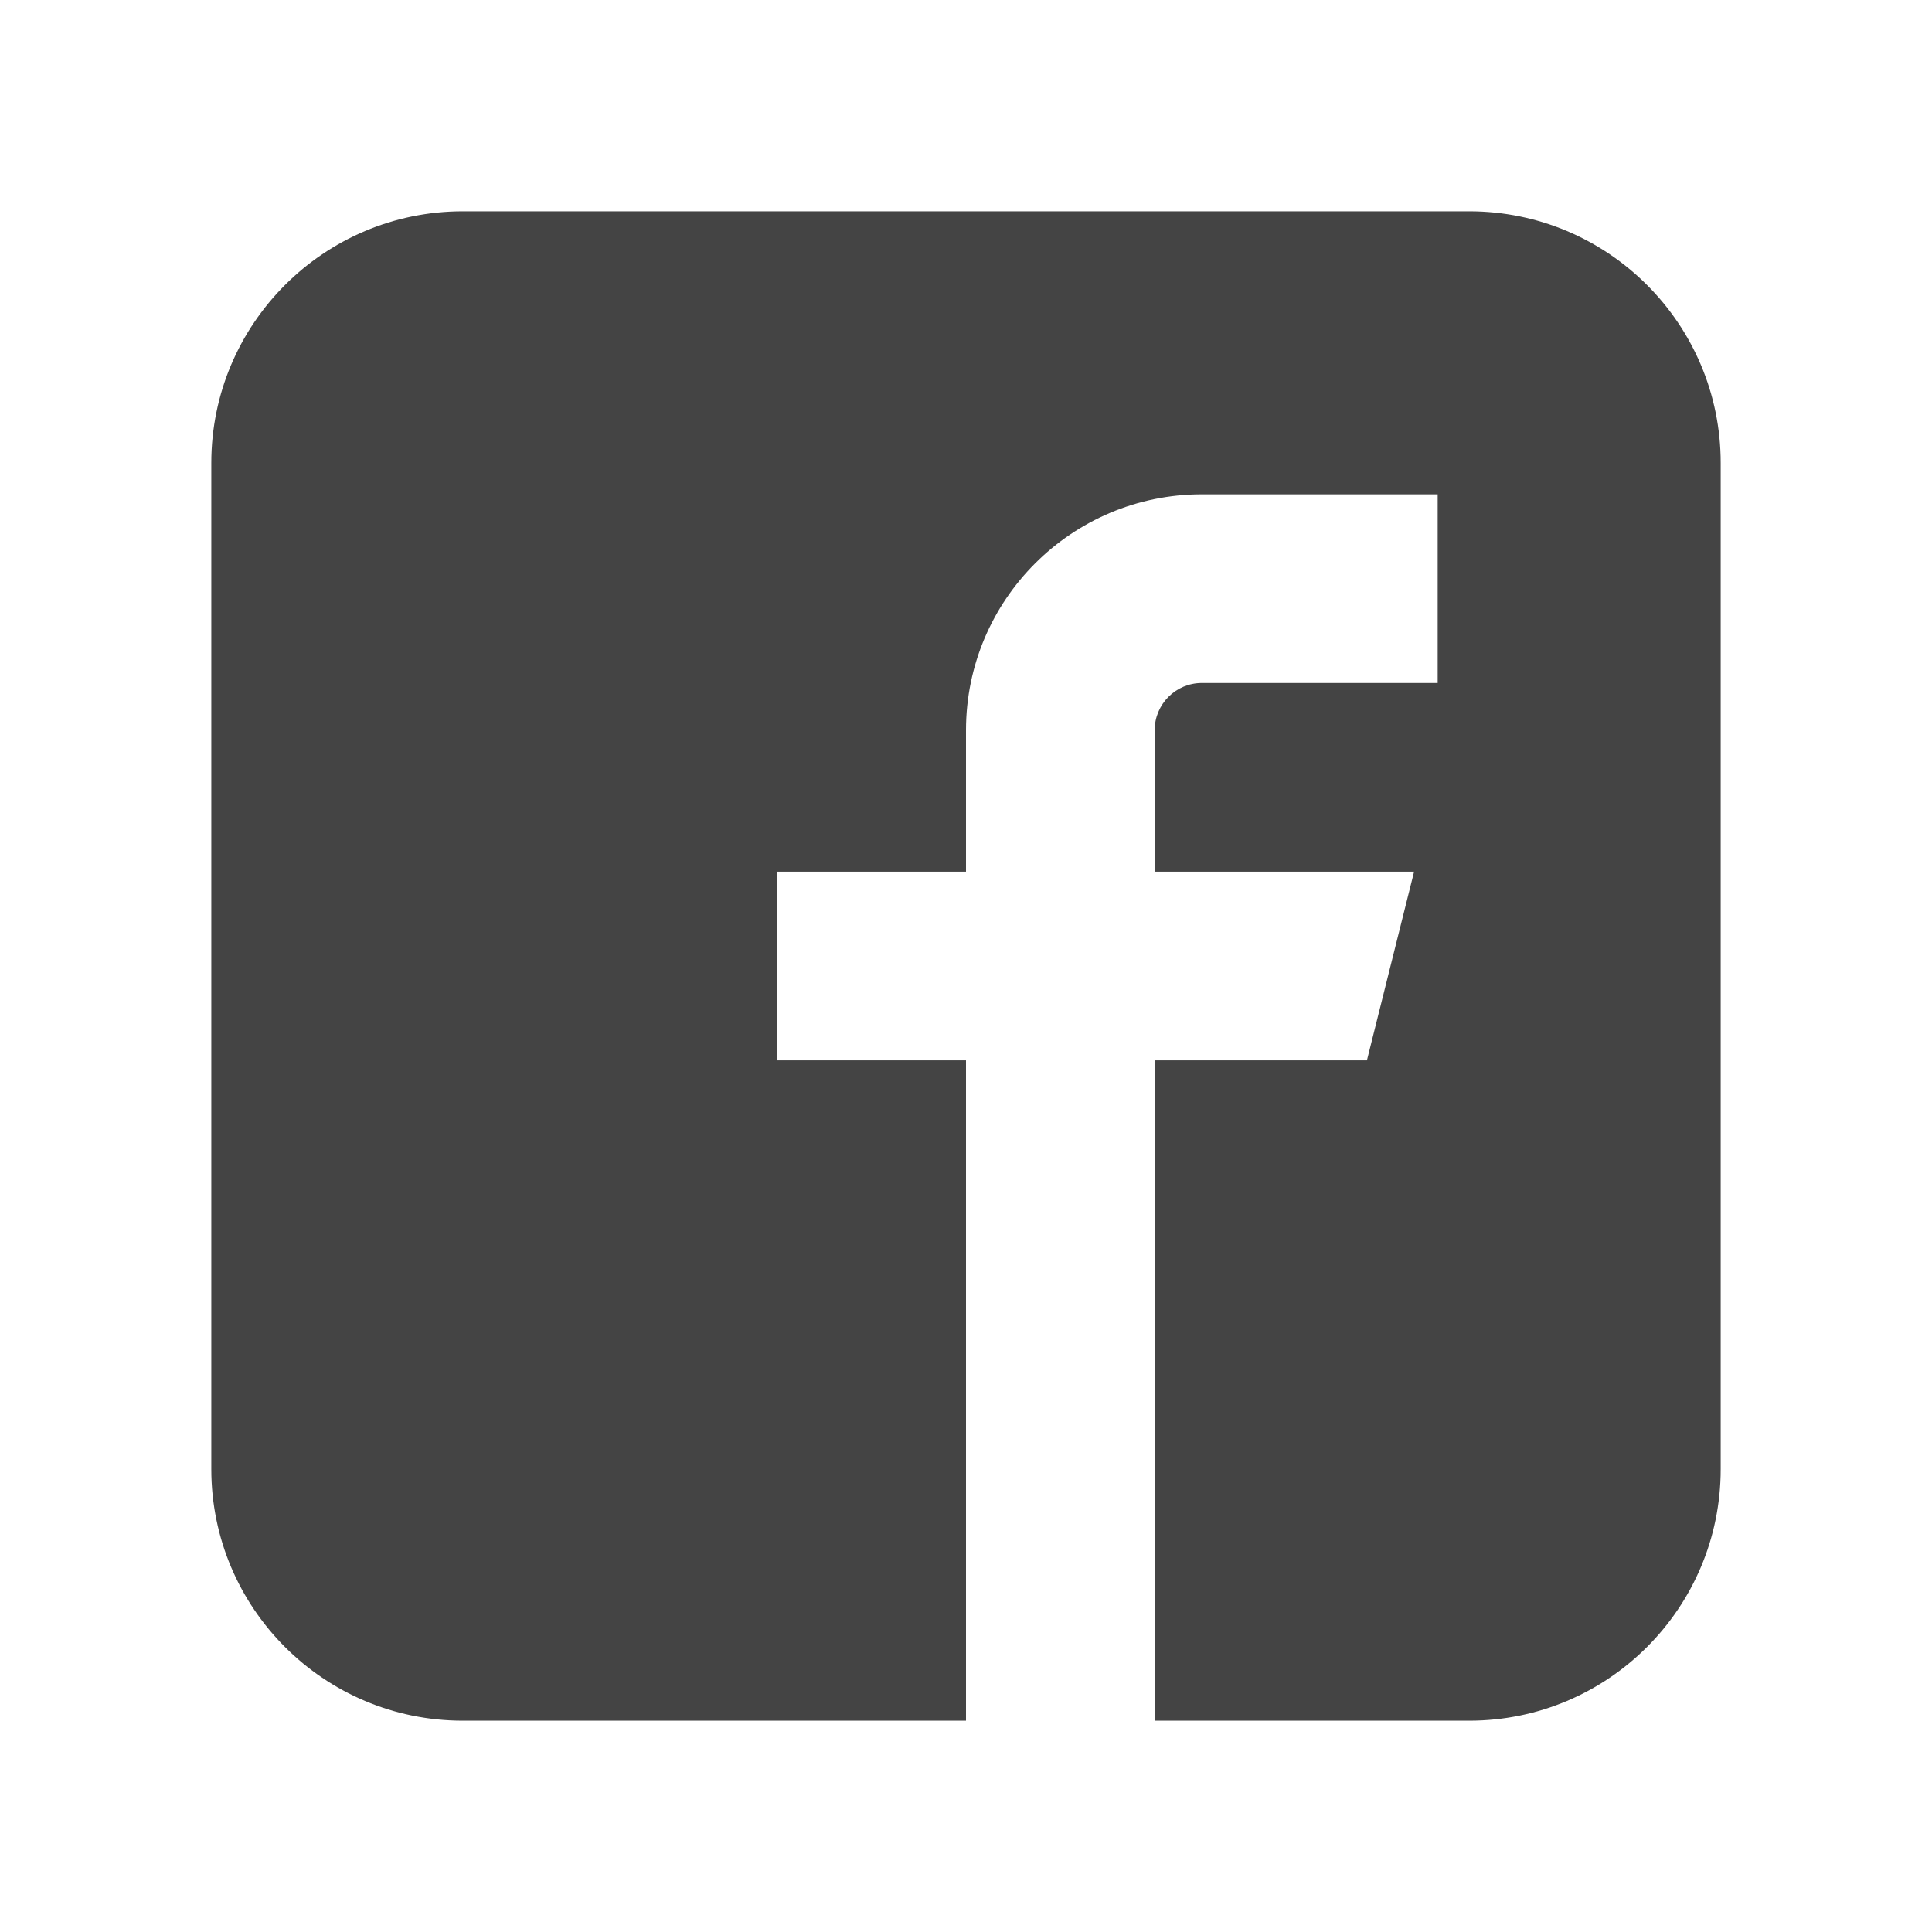
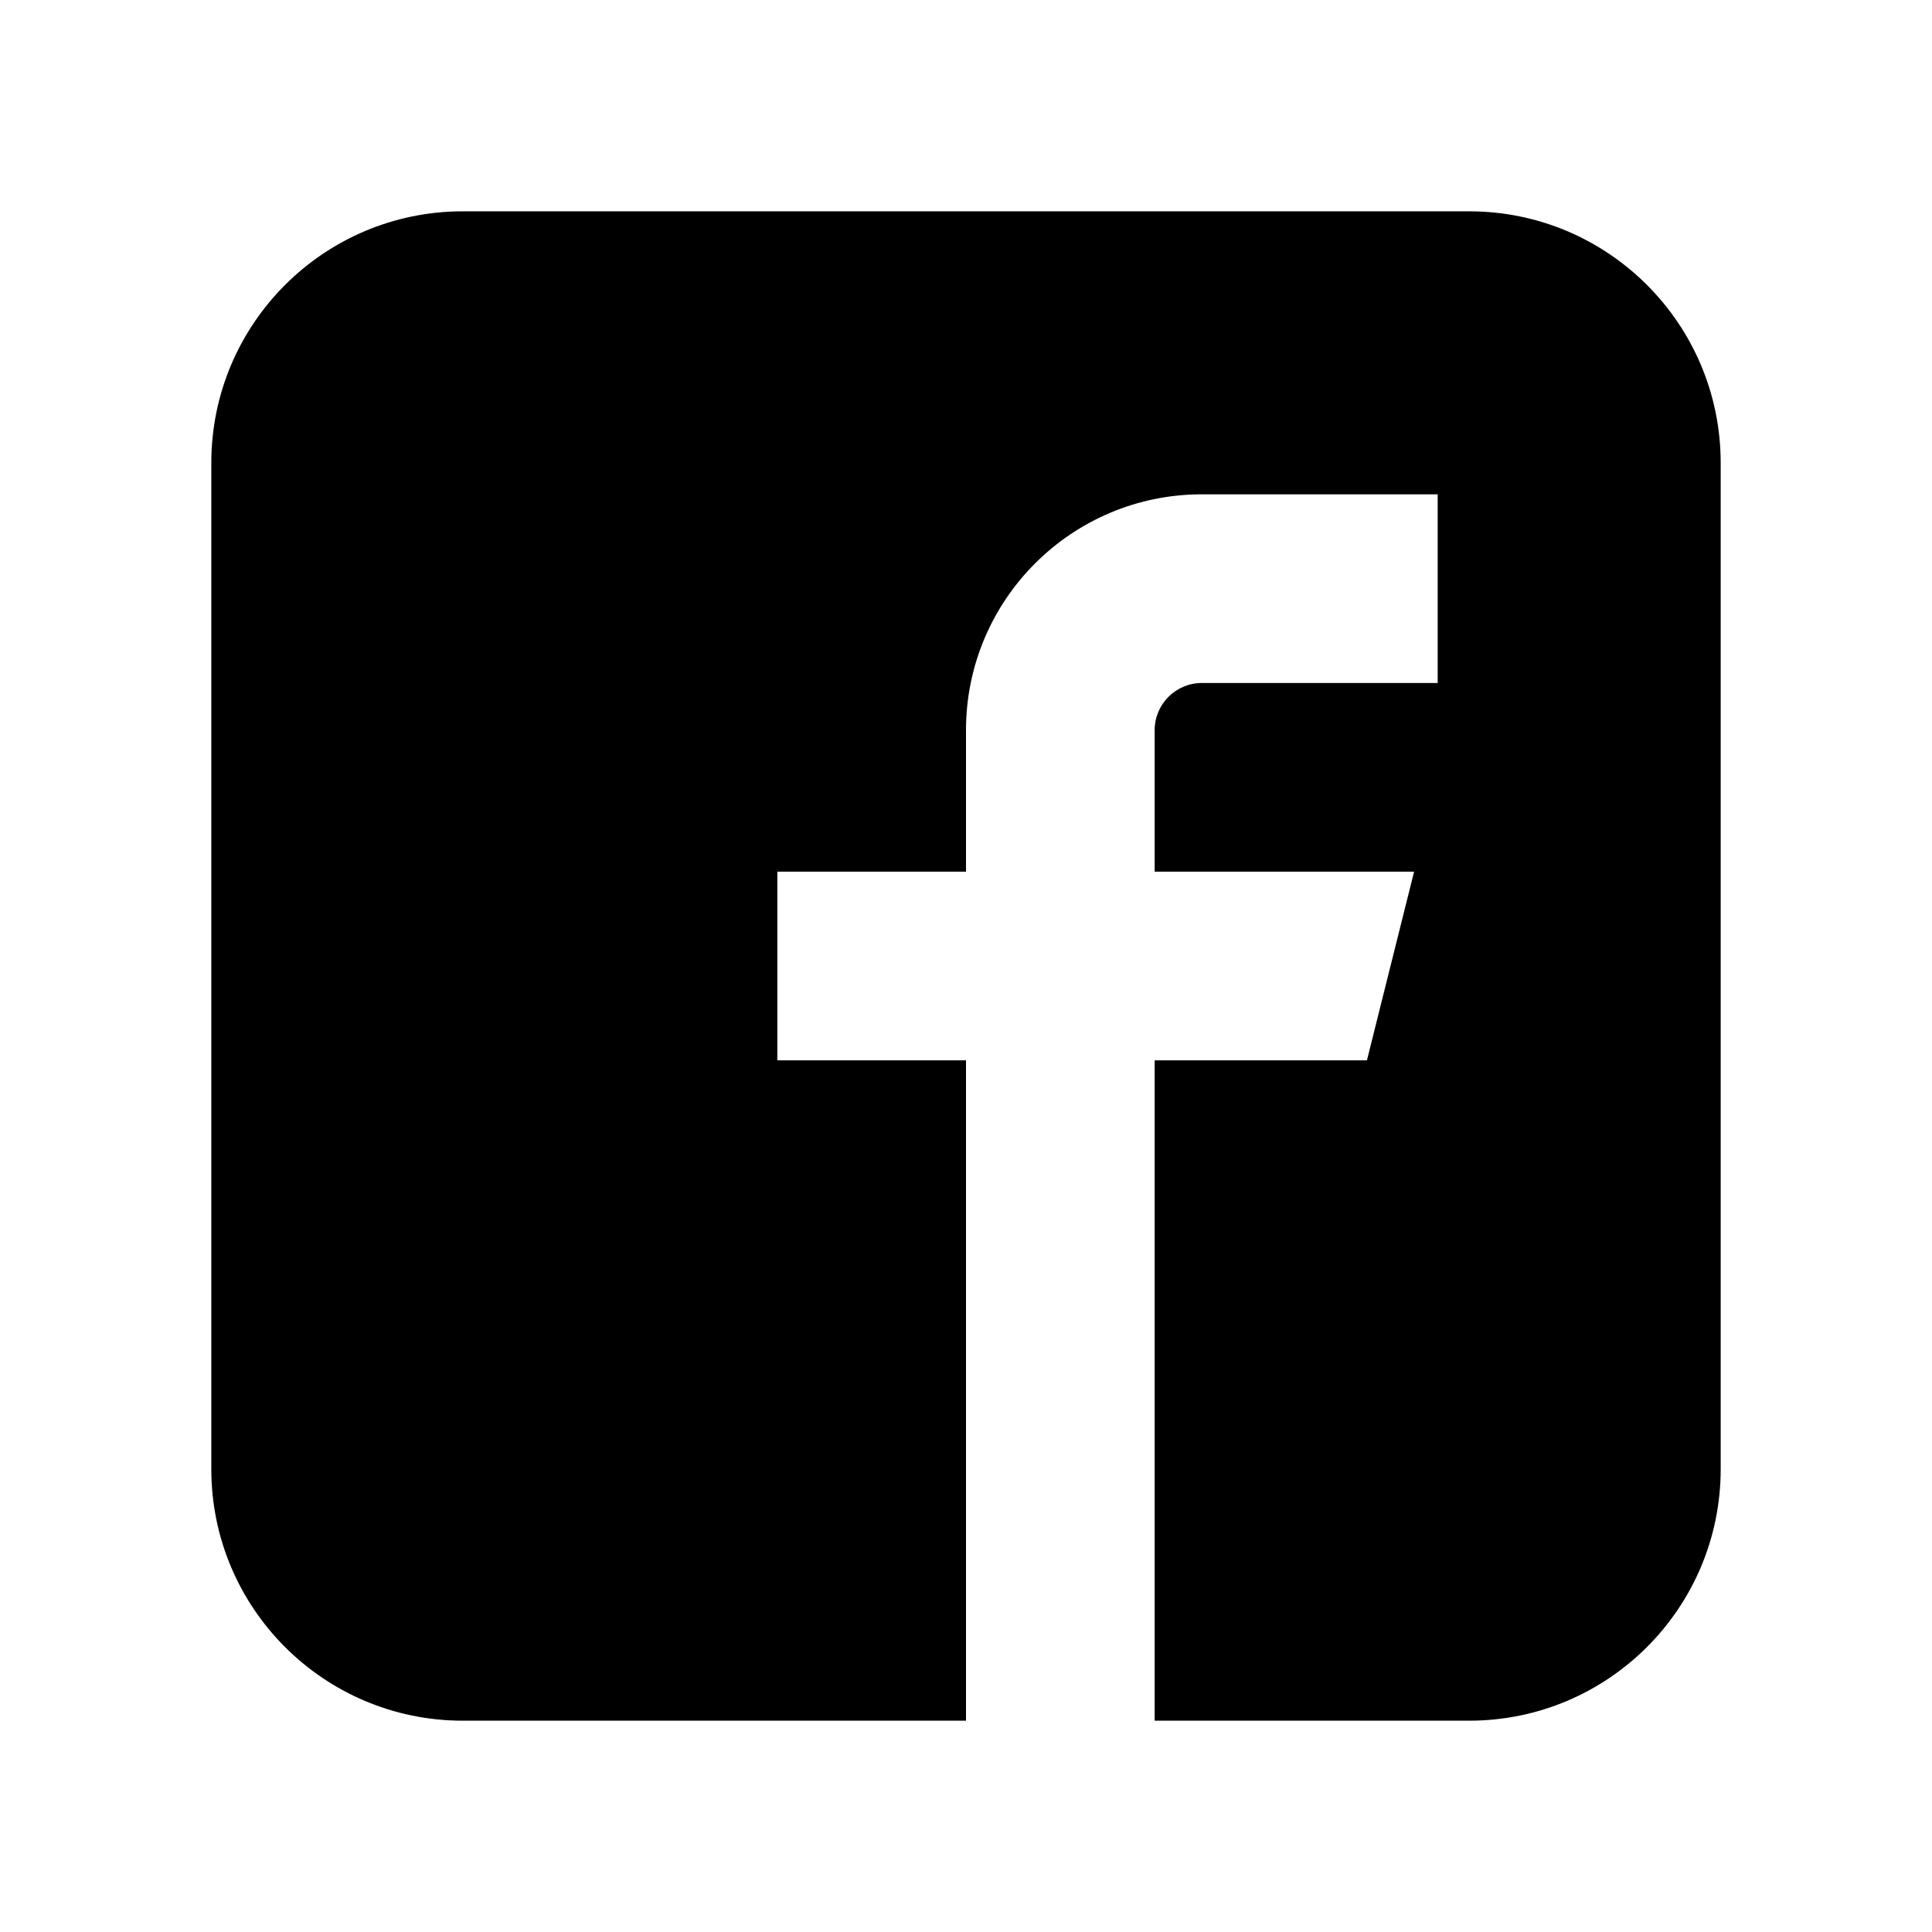
<svg xmlns="http://www.w3.org/2000/svg" width="512px" height="512px" viewBox="0 0 512 512" version="1.1">
  <defs />
  <g id="Page-1" stroke="none" stroke-width="1" fill="none" fill-rule="evenodd">
-     <g id="uE001-facebook" fill="#444444">
+     <g id="uE001-facebook" fill="#000000">
      <path d="M389.337,56 L122.662,56 C85.85,56 56,85.85 56,122.675 L56,389.325 C56,426.15 85.838,456 122.662,456 L256,456 L256,281 L206,281 L206,231 L256,231 L256,193.5 C256,158.988 283.988,131 318.5,131 L381,131 L381,181 L318.5,181 C311.6,181 306,186.6 306,193.5 L306,231 L374.75,231 L362.25,281 L306,281 L306,456 L389.337,456 C426.15,456 456,426.15 456,389.325 L456,122.675 C456,85.85 426.163,56 389.337,56 L389.337,56 Z" id="Shape" />
    </g>
  </g>
</svg>
